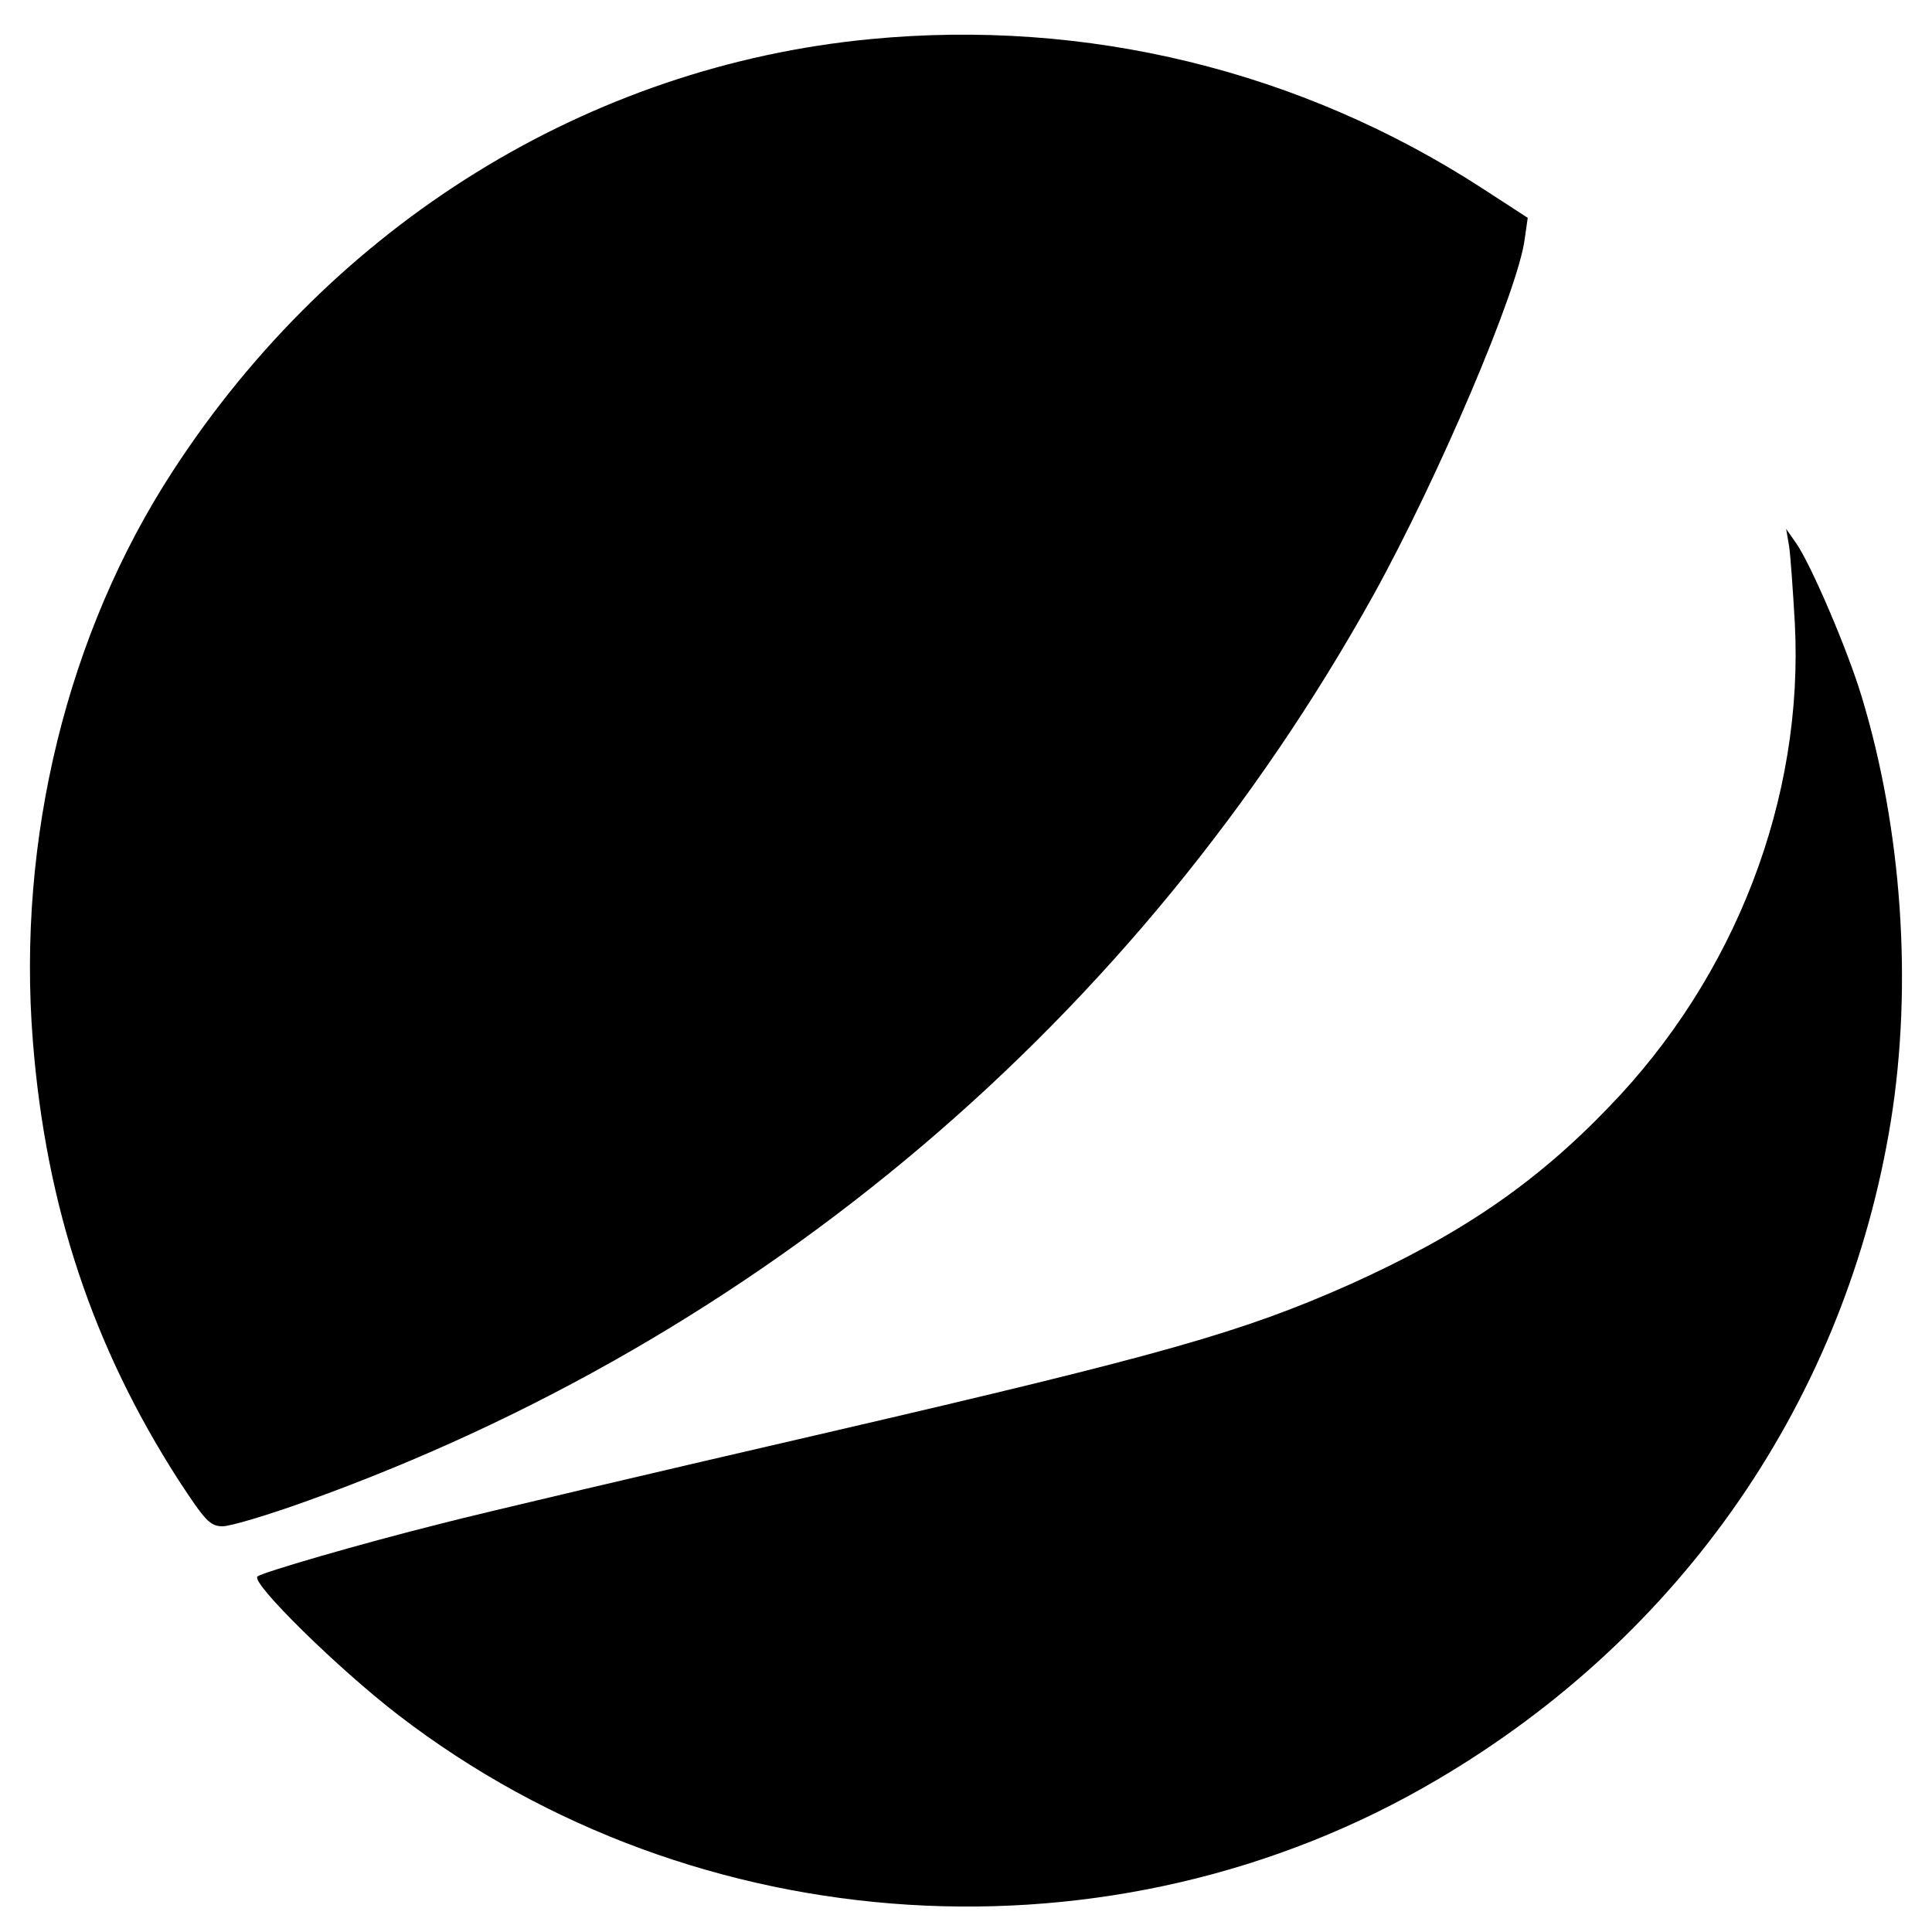
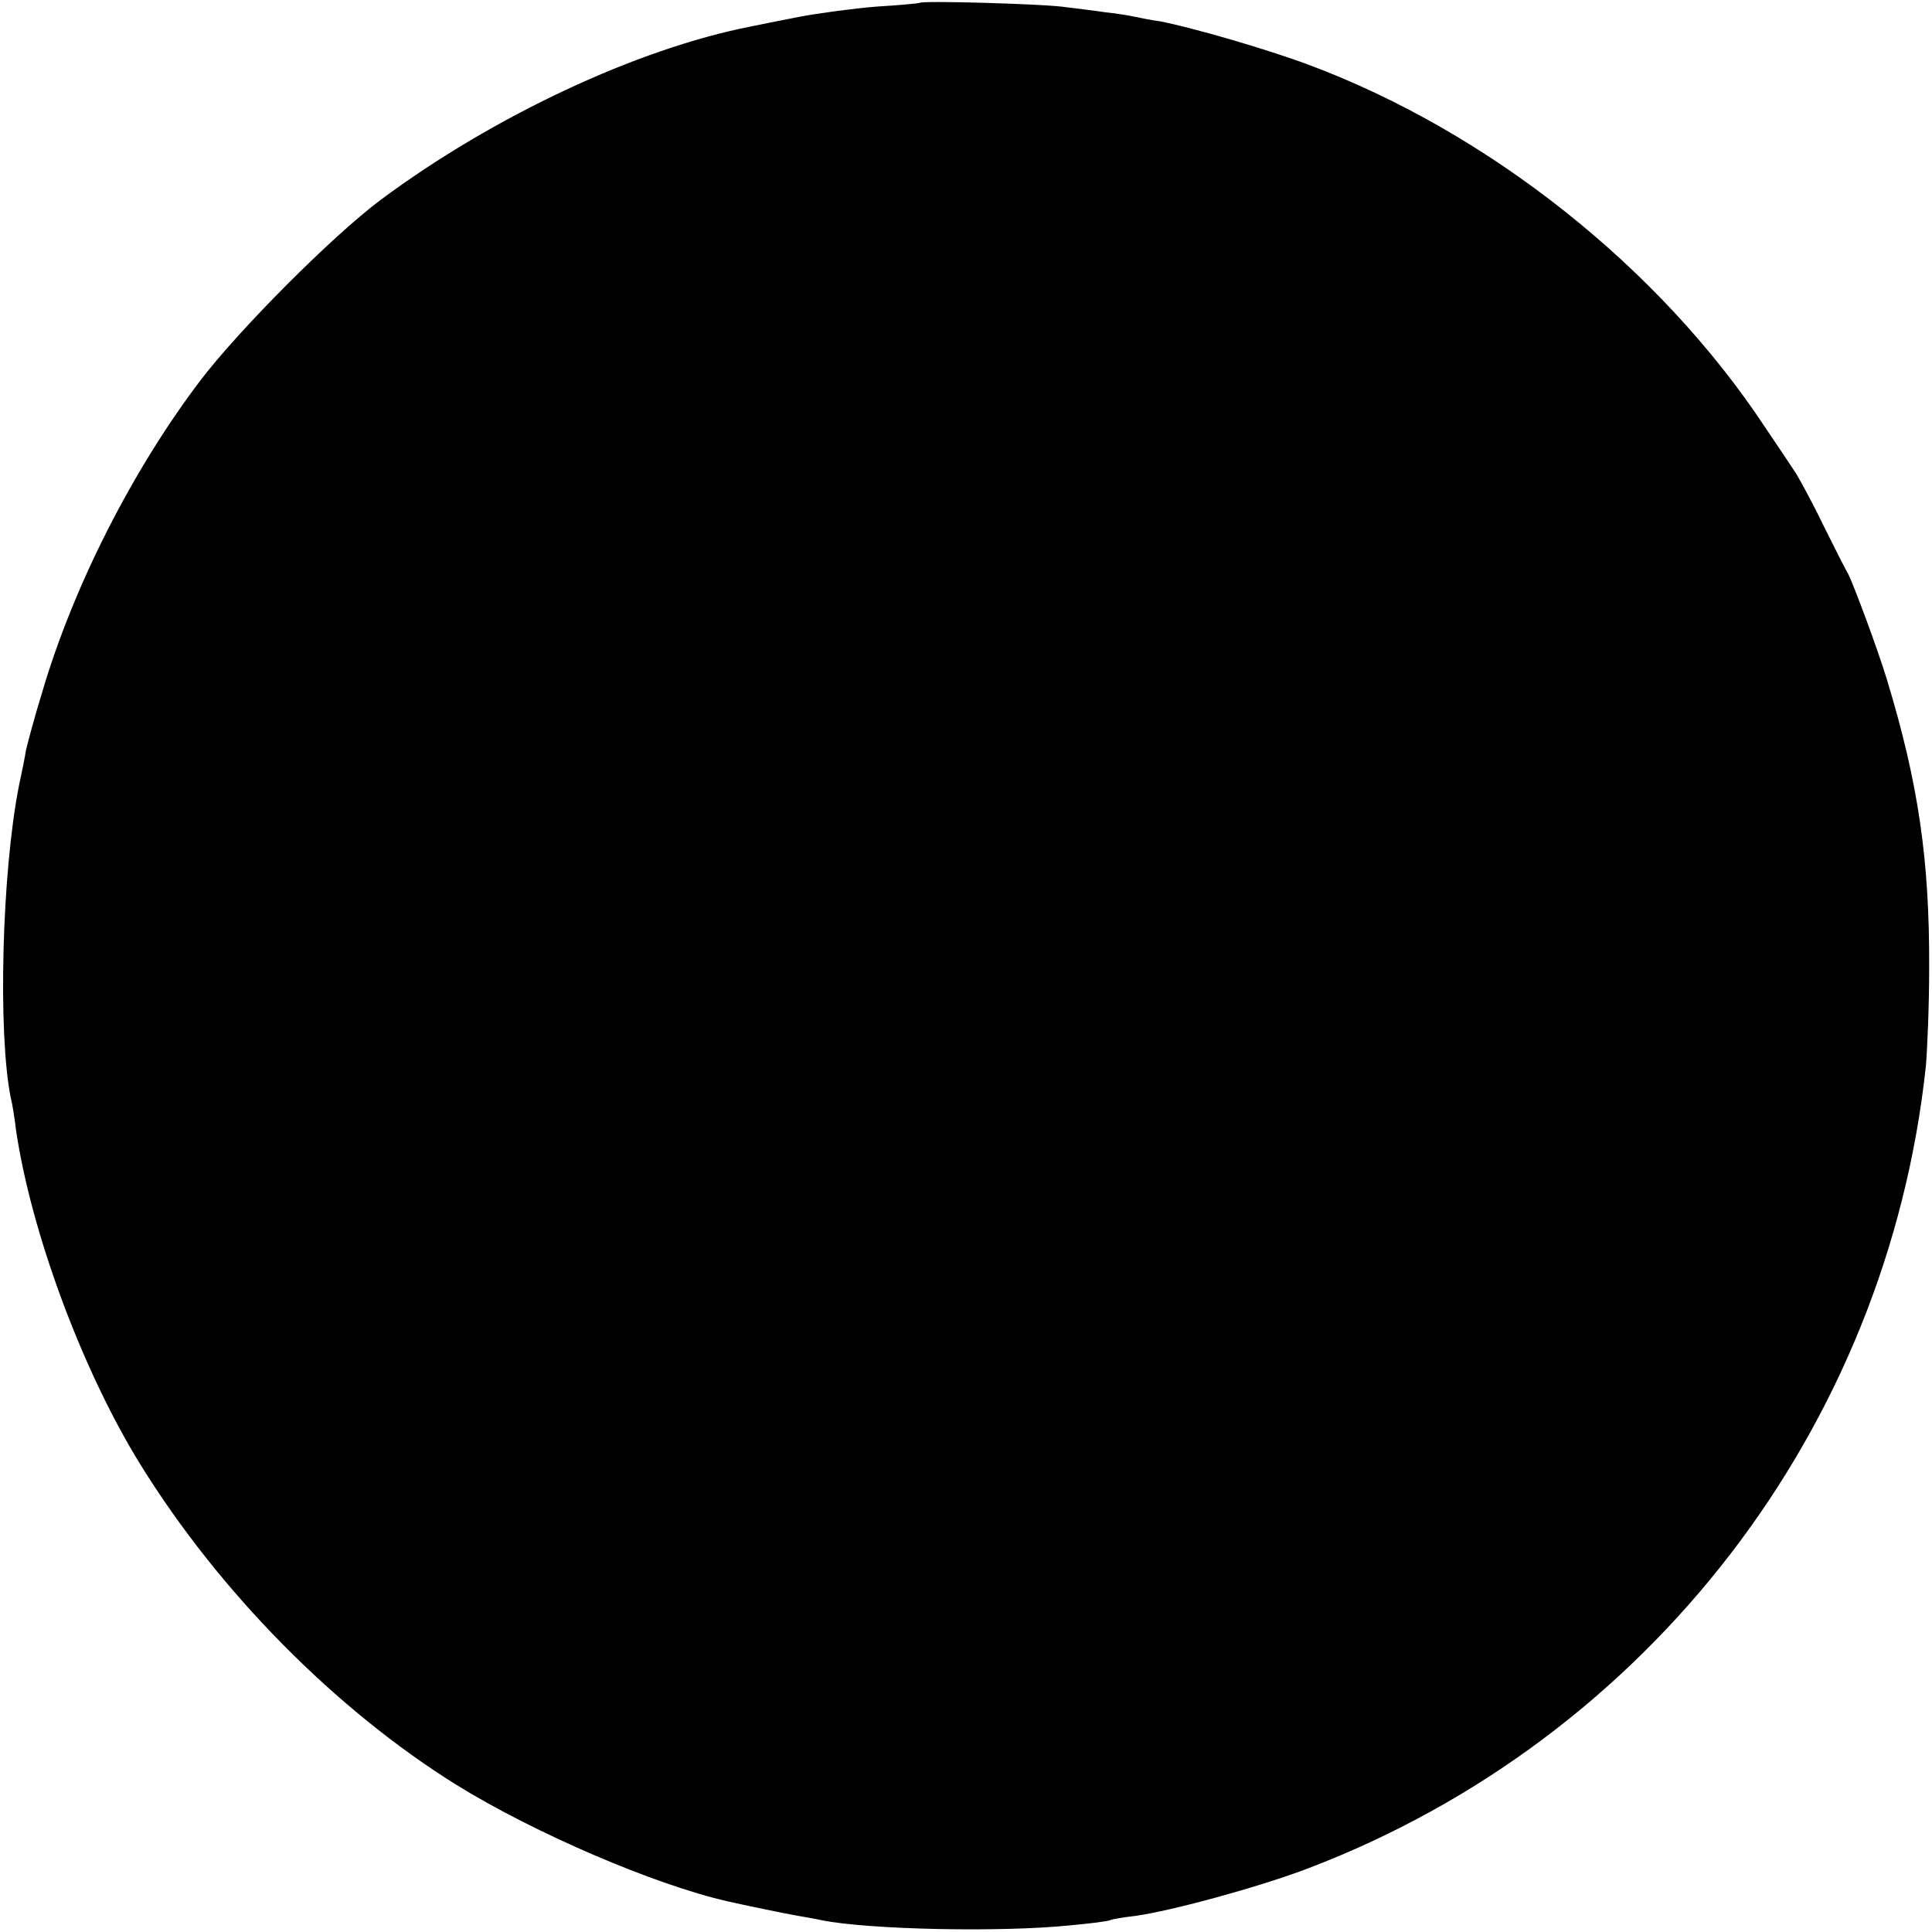
- <svg xmlns="http://www.w3.org/2000/svg" version="1.0" width="400pt" height="400pt" viewBox="0 0 400 400" preserveAspectRatio="xMidYMid meet">
-   <g transform="translate(0,400) scale(0.1,-0.1)" fill="#000000" stroke="none">
-     <path d="M1802 3919 c-584 -56 -1112 -383 -1444 -894 -219 -336 -323 -763 -290 -1180 27 -343 125 -635 302 -910 55 -84 65 -95 91 -95 16 0 93 23 171 51 944 338 1724 1000 2211 1876 135 244 302 636 314 740 l6 42 -94 61 c-376 244 -820 352 -1267 309z" />
-     <path d="M3704 2870 c3 -19 8 -91 12 -160 19 -363 -123 -732 -386 -1003 -153 -159 -308 -264 -537 -367 -221 -98 -382 -144 -1076 -305 -364 -84 -725 -169 -802 -189 -168 -42 -374 -102 -382 -110 -14 -13 167 -191 292 -287 616 -474 1482 -528 2150 -134 509 299 847 790 940 1365 45 281 23 603 -61 879 -29 96 -104 271 -135 316 l-21 30 6 -35z" />
+ <svg xmlns="http://www.w3.org/2000/svg" version="1.0" width="409pt" height="409pt" viewBox="0 0 409 409" preserveAspectRatio="xMidYMid meet">
+   <g transform="translate(0,409) scale(0.1,-0.1)" fill="#000000" stroke="none">
+     <path d="M1947 4084 c-1 -1 -42 -5 -92 -8 -49 -4 -123 -14 -165 -22 -41 -8 -86 -17 -100 -20 -241 -47 -546 -190 -784 -367 -103 -77 -302 -277 -383 -384 -143 -189 -267 -433 -333 -656 -17 -55 -32 -112 -35 -125 -2 -14 -9 -48 -15 -76 -36 -182 -45 -524 -17 -661 3 -11 8 -42 11 -68 32 -216 140 -508 263 -707 167 -270 413 -519 670 -679 165 -102 419 -211 573 -246 35 -8 122 -26 145 -30 17 -3 41 -7 54 -10 99 -20 379 -26 526 -11 44 4 82 9 85 11 3 2 27 6 53 9 79 11 265 62 367 101 720 275 1225 931 1307 1698 3 34 7 127 7 207 1 230 -23 392 -89 610 -19 63 -71 203 -83 226 -6 10 -29 56 -52 102 -22 46 -49 95 -58 110 -10 15 -39 59 -65 97 -223 338 -586 626 -967 768 -91 34 -251 80 -315 92 -16 2 -41 7 -55 10 -14 3 -41 7 -60 9 -19 3 -61 8 -93 12 -53 6 -294 13 -300 8z" />
  </g>
</svg>
